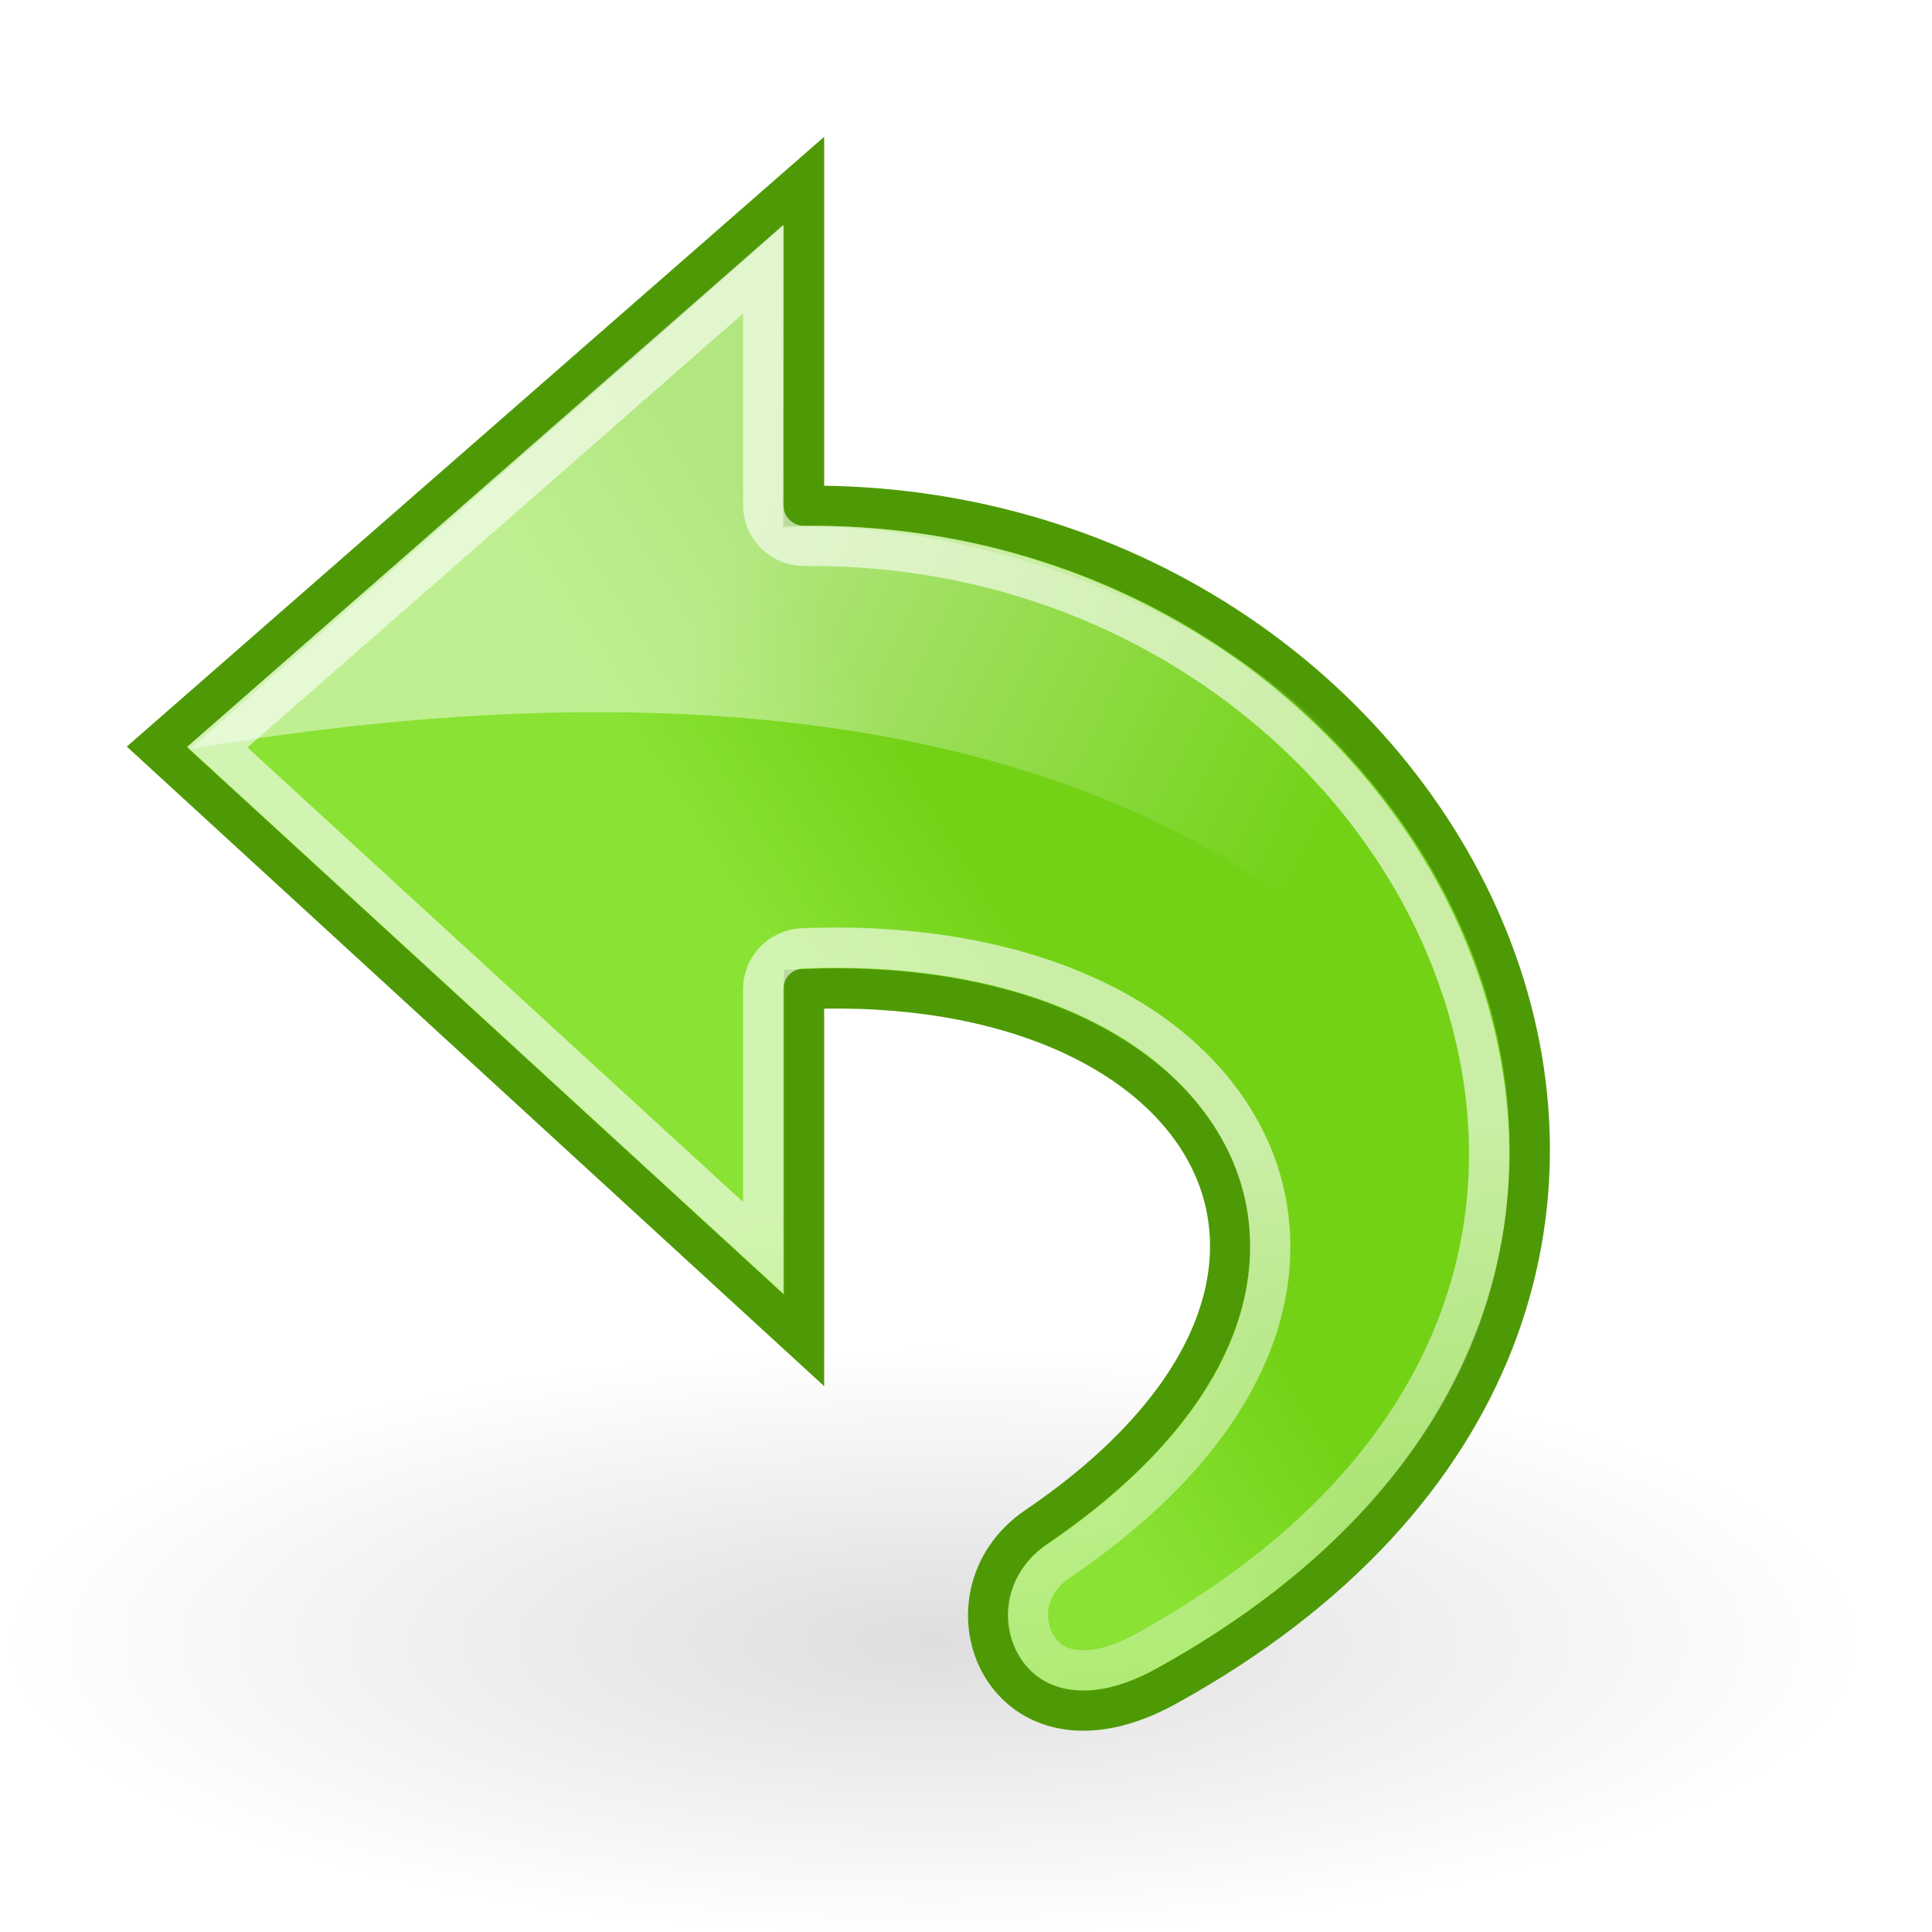
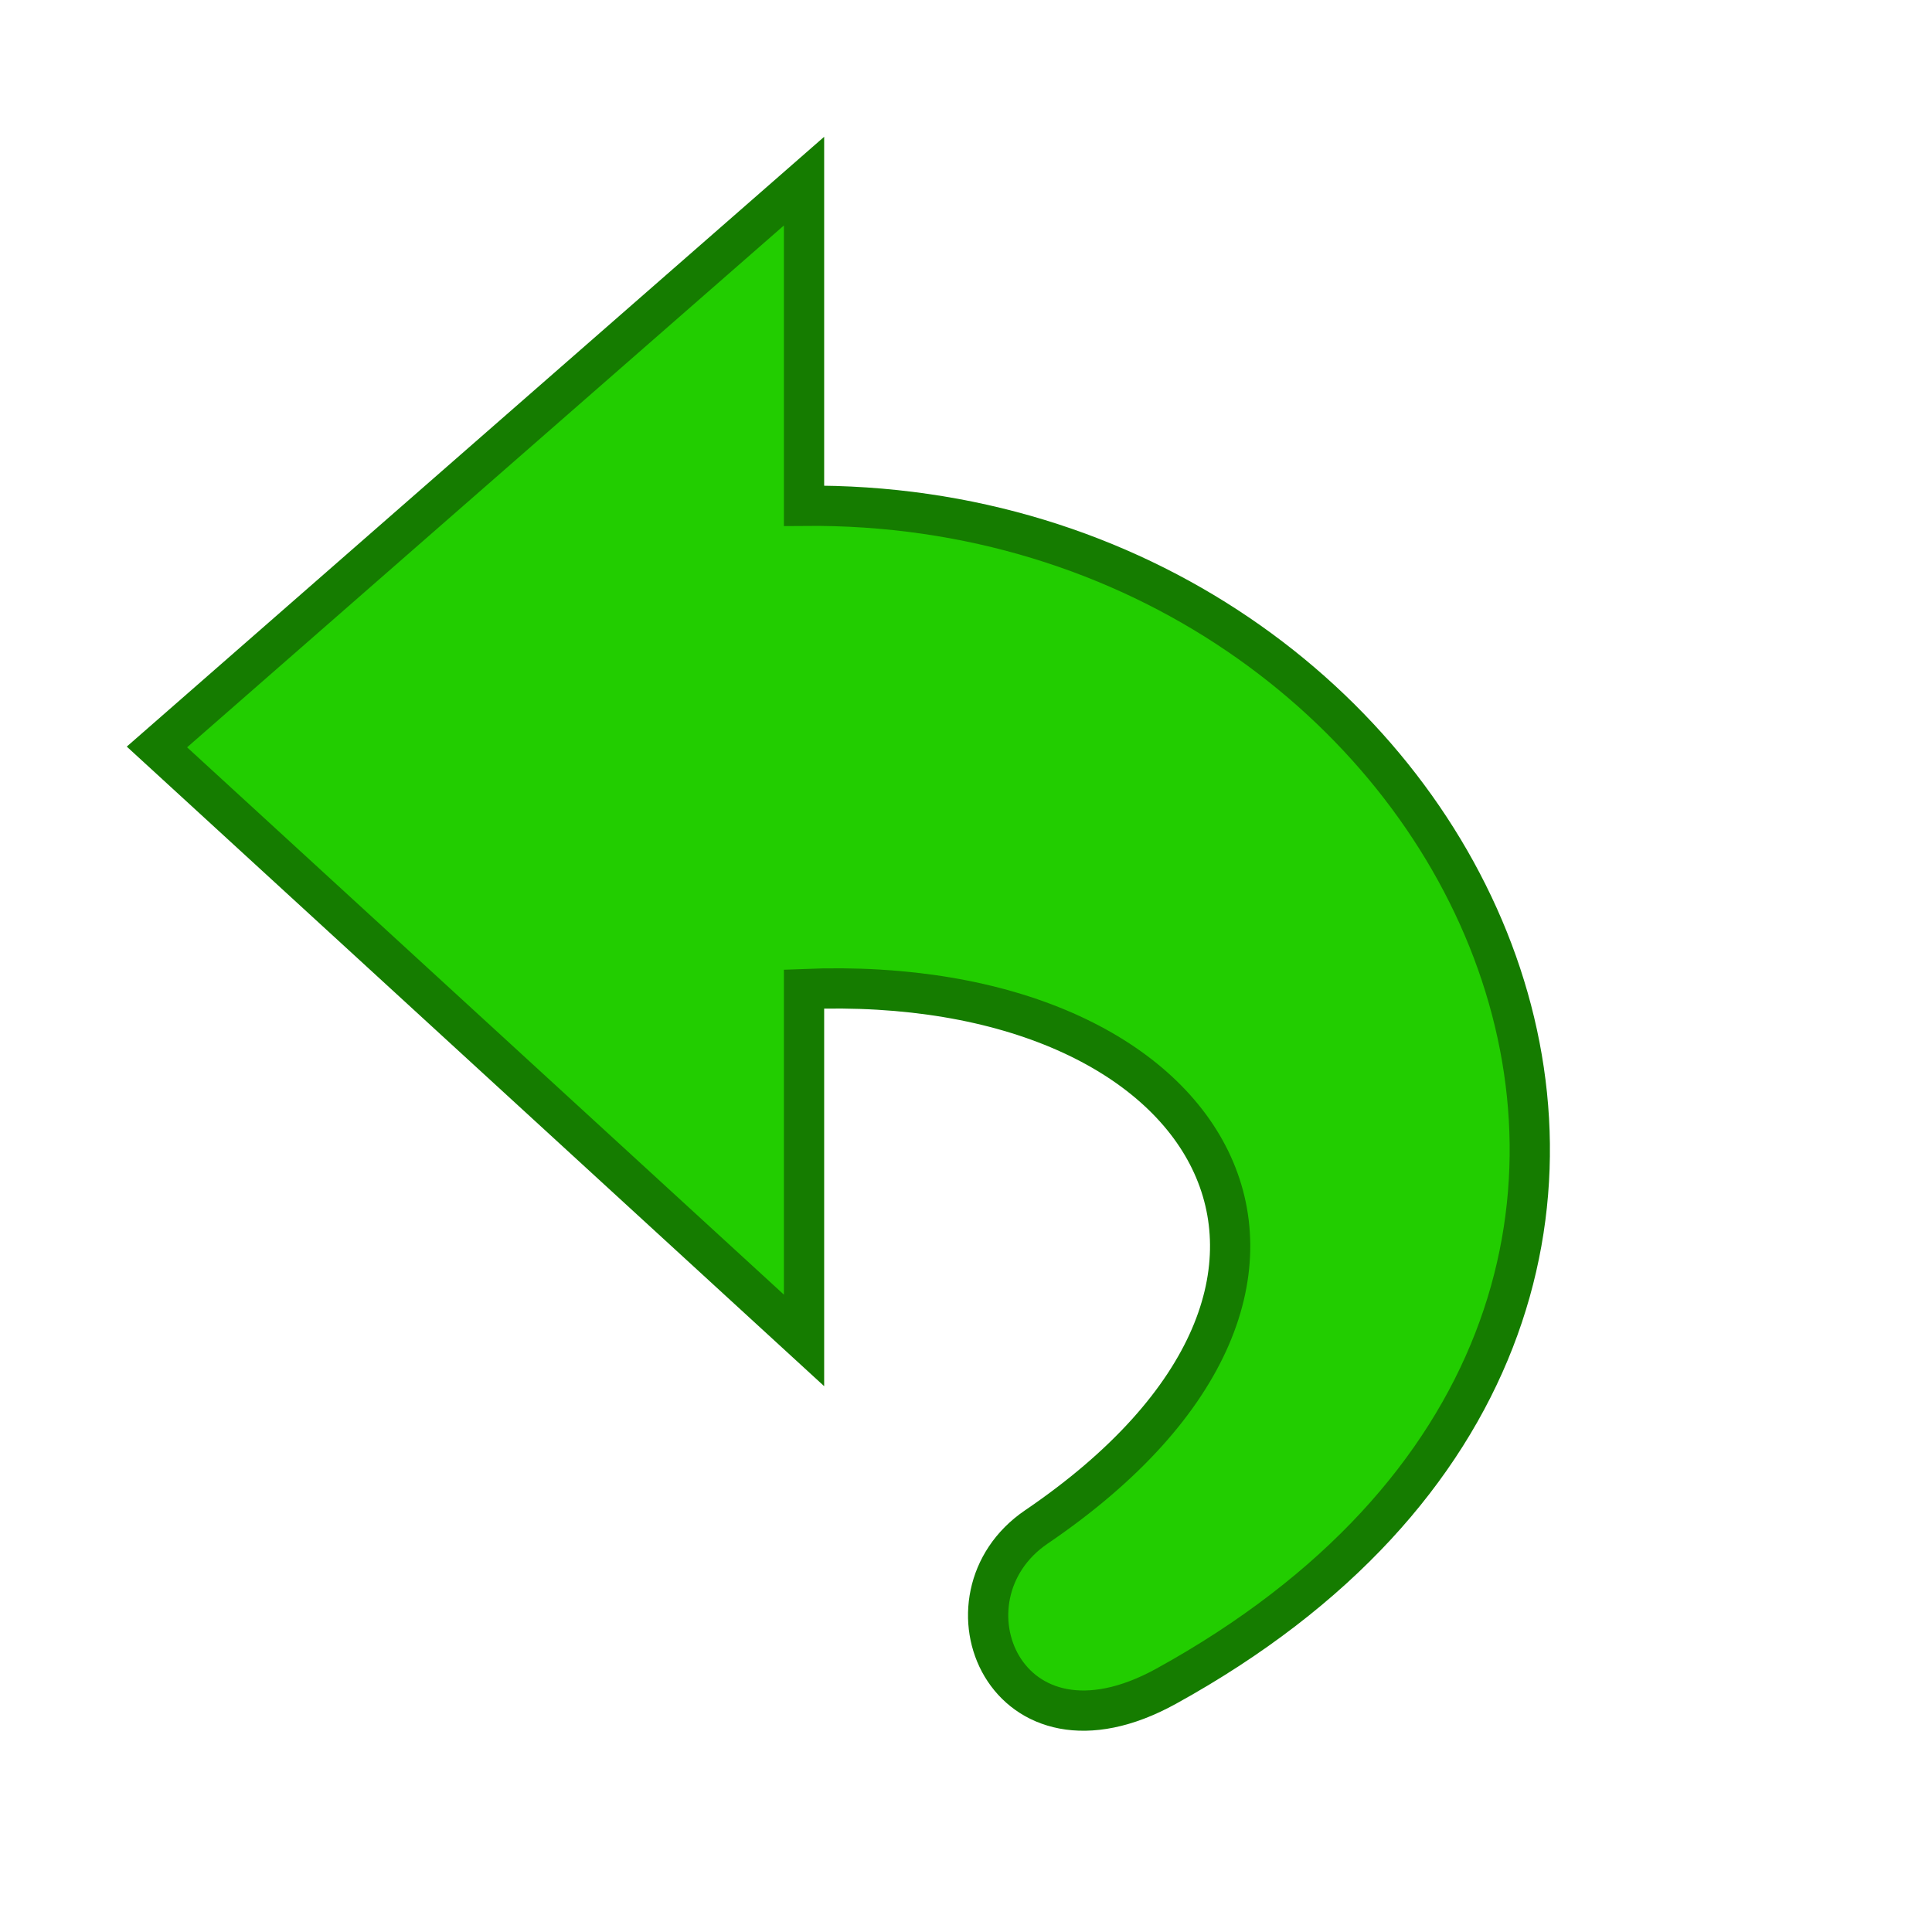
<svg xmlns="http://www.w3.org/2000/svg" xmlns:xlink="http://www.w3.org/1999/xlink" width="48" height="48" id="svg11300" version="1.0">
  <defs id="defs3">
    <linearGradient id="linearGradient1913">
      <stop style="stop-color:#73d216;stop-opacity:1" offset="0" id="stop1915" />
      <stop style="stop-color:#8ae234;stop-opacity:1" offset="1" id="stop1917" />
    </linearGradient>
    <linearGradient id="linearGradient5891">
      <stop style="stop-color:#ffffff;stop-opacity:1;" offset="0" id="stop5893" />
      <stop style="stop-color:#ffffff;stop-opacity:0;" offset="1" id="stop5895" />
    </linearGradient>
    <linearGradient id="linearGradient5132">
      <stop style="stop-color:white;stop-opacity:1;" offset="0" id="stop5134" />
      <stop style="stop-color:white;stop-opacity:0;" offset="1" id="stop5136" />
    </linearGradient>
    <linearGradient id="linearGradient8662">
      <stop style="stop-color:#000000;stop-opacity:1;" offset="0" id="stop8664" />
      <stop style="stop-color:#000000;stop-opacity:0;" offset="1" id="stop8666" />
    </linearGradient>
    <radialGradient xlink:href="#linearGradient8662" id="radialGradient8668" cx="24.837" cy="36.421" fx="24.837" fy="36.421" r="15.645" gradientTransform="matrix(1,0,0,0.536723,0,16.87306)" gradientUnits="userSpaceOnUse" />
    <linearGradient xlink:href="#linearGradient5132" id="linearGradient5138" x1="21.552" y1="29.205" x2="18.072" y2="55.692" gradientUnits="userSpaceOnUse" gradientTransform="matrix(-1,0,0,1,46.3986,0)" />
    <linearGradient xlink:href="#linearGradient5891" id="linearGradient5897" x1="15.457" y1="8.734" x2="25.561" y2="13.526" gradientUnits="userSpaceOnUse" gradientTransform="matrix(1.430635,0,0,1.430157,-4.247352,2.354766)" />
-     <linearGradient xlink:href="#linearGradient1913" id="linearGradient1919" x1="13.188" y1="35.938" x2="17.938" y2="38.875" gradientUnits="userSpaceOnUse" gradientTransform="matrix(-1,0,0,1,46.3986,0)" />
  </defs>
  <g id="layer1">
-     <path transform="matrix(-1.47967,0,0,-0.872353,59.95005,72.5668)" d="M 40.482,36.421 A 15.645,8.397 0 1 1 9.192,36.421 A 15.645,8.397 0 1 1 40.482,36.421 z" id="path8660" style="opacity:0.13;fill:url(#radialGradient8668);fill-opacity:1;fill-rule:evenodd;stroke:none;stroke-width:1;stroke-linecap:butt;stroke-linejoin:miter;marker:none;marker-start:none;marker-mid:none;marker-end:none;stroke-miterlimit:10;stroke-dasharray:none;stroke-dashoffset:0;stroke-opacity:1;visibility:visible;display:inline;overflow:visible" />
-     <path style="opacity:1;fill:url(#linearGradient1919);fill-opacity:1;fill-rule:nonzero;stroke:#4e9a06;stroke-width:1;stroke-linecap:butt;stroke-linejoin:miter;marker:none;marker-start:none;marker-mid:none;marker-end:none;stroke-miterlimit:4;stroke-dasharray:none;stroke-dashoffset:0;stroke-opacity:1;visibility:visible;display:block;overflow:visible" d="M 28.974,41.893 C 46.115,32.442 36.463,12.409 19.976,12.566 L 19.976,4.5 L 3.899,18.558 L 19.976,33.302 C 19.976,33.302 19.976,24.573 19.976,24.573 C 30.211,24.157 34.718,31.84 25.749,37.936 C 23.181,39.681 24.96,44.107 28.974,41.893 z" id="path1432" />
-     <path style="opacity:0.618;fill:none;fill-opacity:1;fill-rule:nonzero;stroke:url(#linearGradient5138);stroke-width:1;stroke-linecap:butt;stroke-linejoin:miter;marker:none;marker-start:none;marker-mid:none;marker-end:none;stroke-miterlimit:4;stroke-dashoffset:0;stroke-opacity:1;visibility:visible;display:block;overflow:visible" d="M 18.961,6.688 L 18.961,12.562 C 18.97,13.111 19.412,13.554 19.961,13.562 C 27.791,13.488 33.943,18.244 36.117,24 C 38.291,29.756 36.695,36.491 28.461,41.031 C 27.611,41.5 26.995,41.547 26.586,41.469 C 26.177,41.391 25.918,41.172 25.742,40.875 C 25.39,40.282 25.442,39.368 26.305,38.781 C 28.662,37.179 30.214,35.43 30.992,33.625 C 31.771,31.82 31.732,29.953 30.961,28.375 C 29.419,25.22 25.307,23.344 19.93,23.562 C 19.393,23.587 18.969,24.025 18.961,24.562 C 18.961,24.562 18.961,28.497 18.961,31 L 5.399,18.562 L 18.961,6.688 z" id="path4247" />
-     <path style="opacity:0.45;fill:url(#linearGradient5897);fill-opacity:1;fill-rule:evenodd;stroke:none;stroke-width:1px;stroke-linecap:butt;stroke-linejoin:miter;stroke-opacity:1" d="M 4.738,18.605 C 23.288,15.475 33.633,20.755 37.534,29.041 C 37.687,16.398 24.57,12.721 19.444,13.109 L 19.459,5.602 L 4.738,18.605 z" id="path4920" />
+     <path style="opacity:1;fill:#22cd00;fill-opacity:1;fill-rule:nonzero;stroke:#157c00;stroke-width:1;stroke-linecap:butt;stroke-linejoin:miter;marker:none;marker-start:none;marker-mid:none;marker-end:none;stroke-miterlimit:4;stroke-dasharray:none;stroke-dashoffset:0;stroke-opacity:1;visibility:visible;display:block;overflow:visible" d="M 28.974,41.893 C 46.115,32.442 36.463,12.409 19.976,12.566 L 19.976,4.5 L 3.899,18.558 L 19.976,33.302 C 19.976,33.302 19.976,24.573 19.976,24.573 C 30.211,24.157 34.718,31.84 25.749,37.936 C 23.181,39.681 24.96,44.107 28.974,41.893 z" id="path1432" />
  </g>
</svg>
